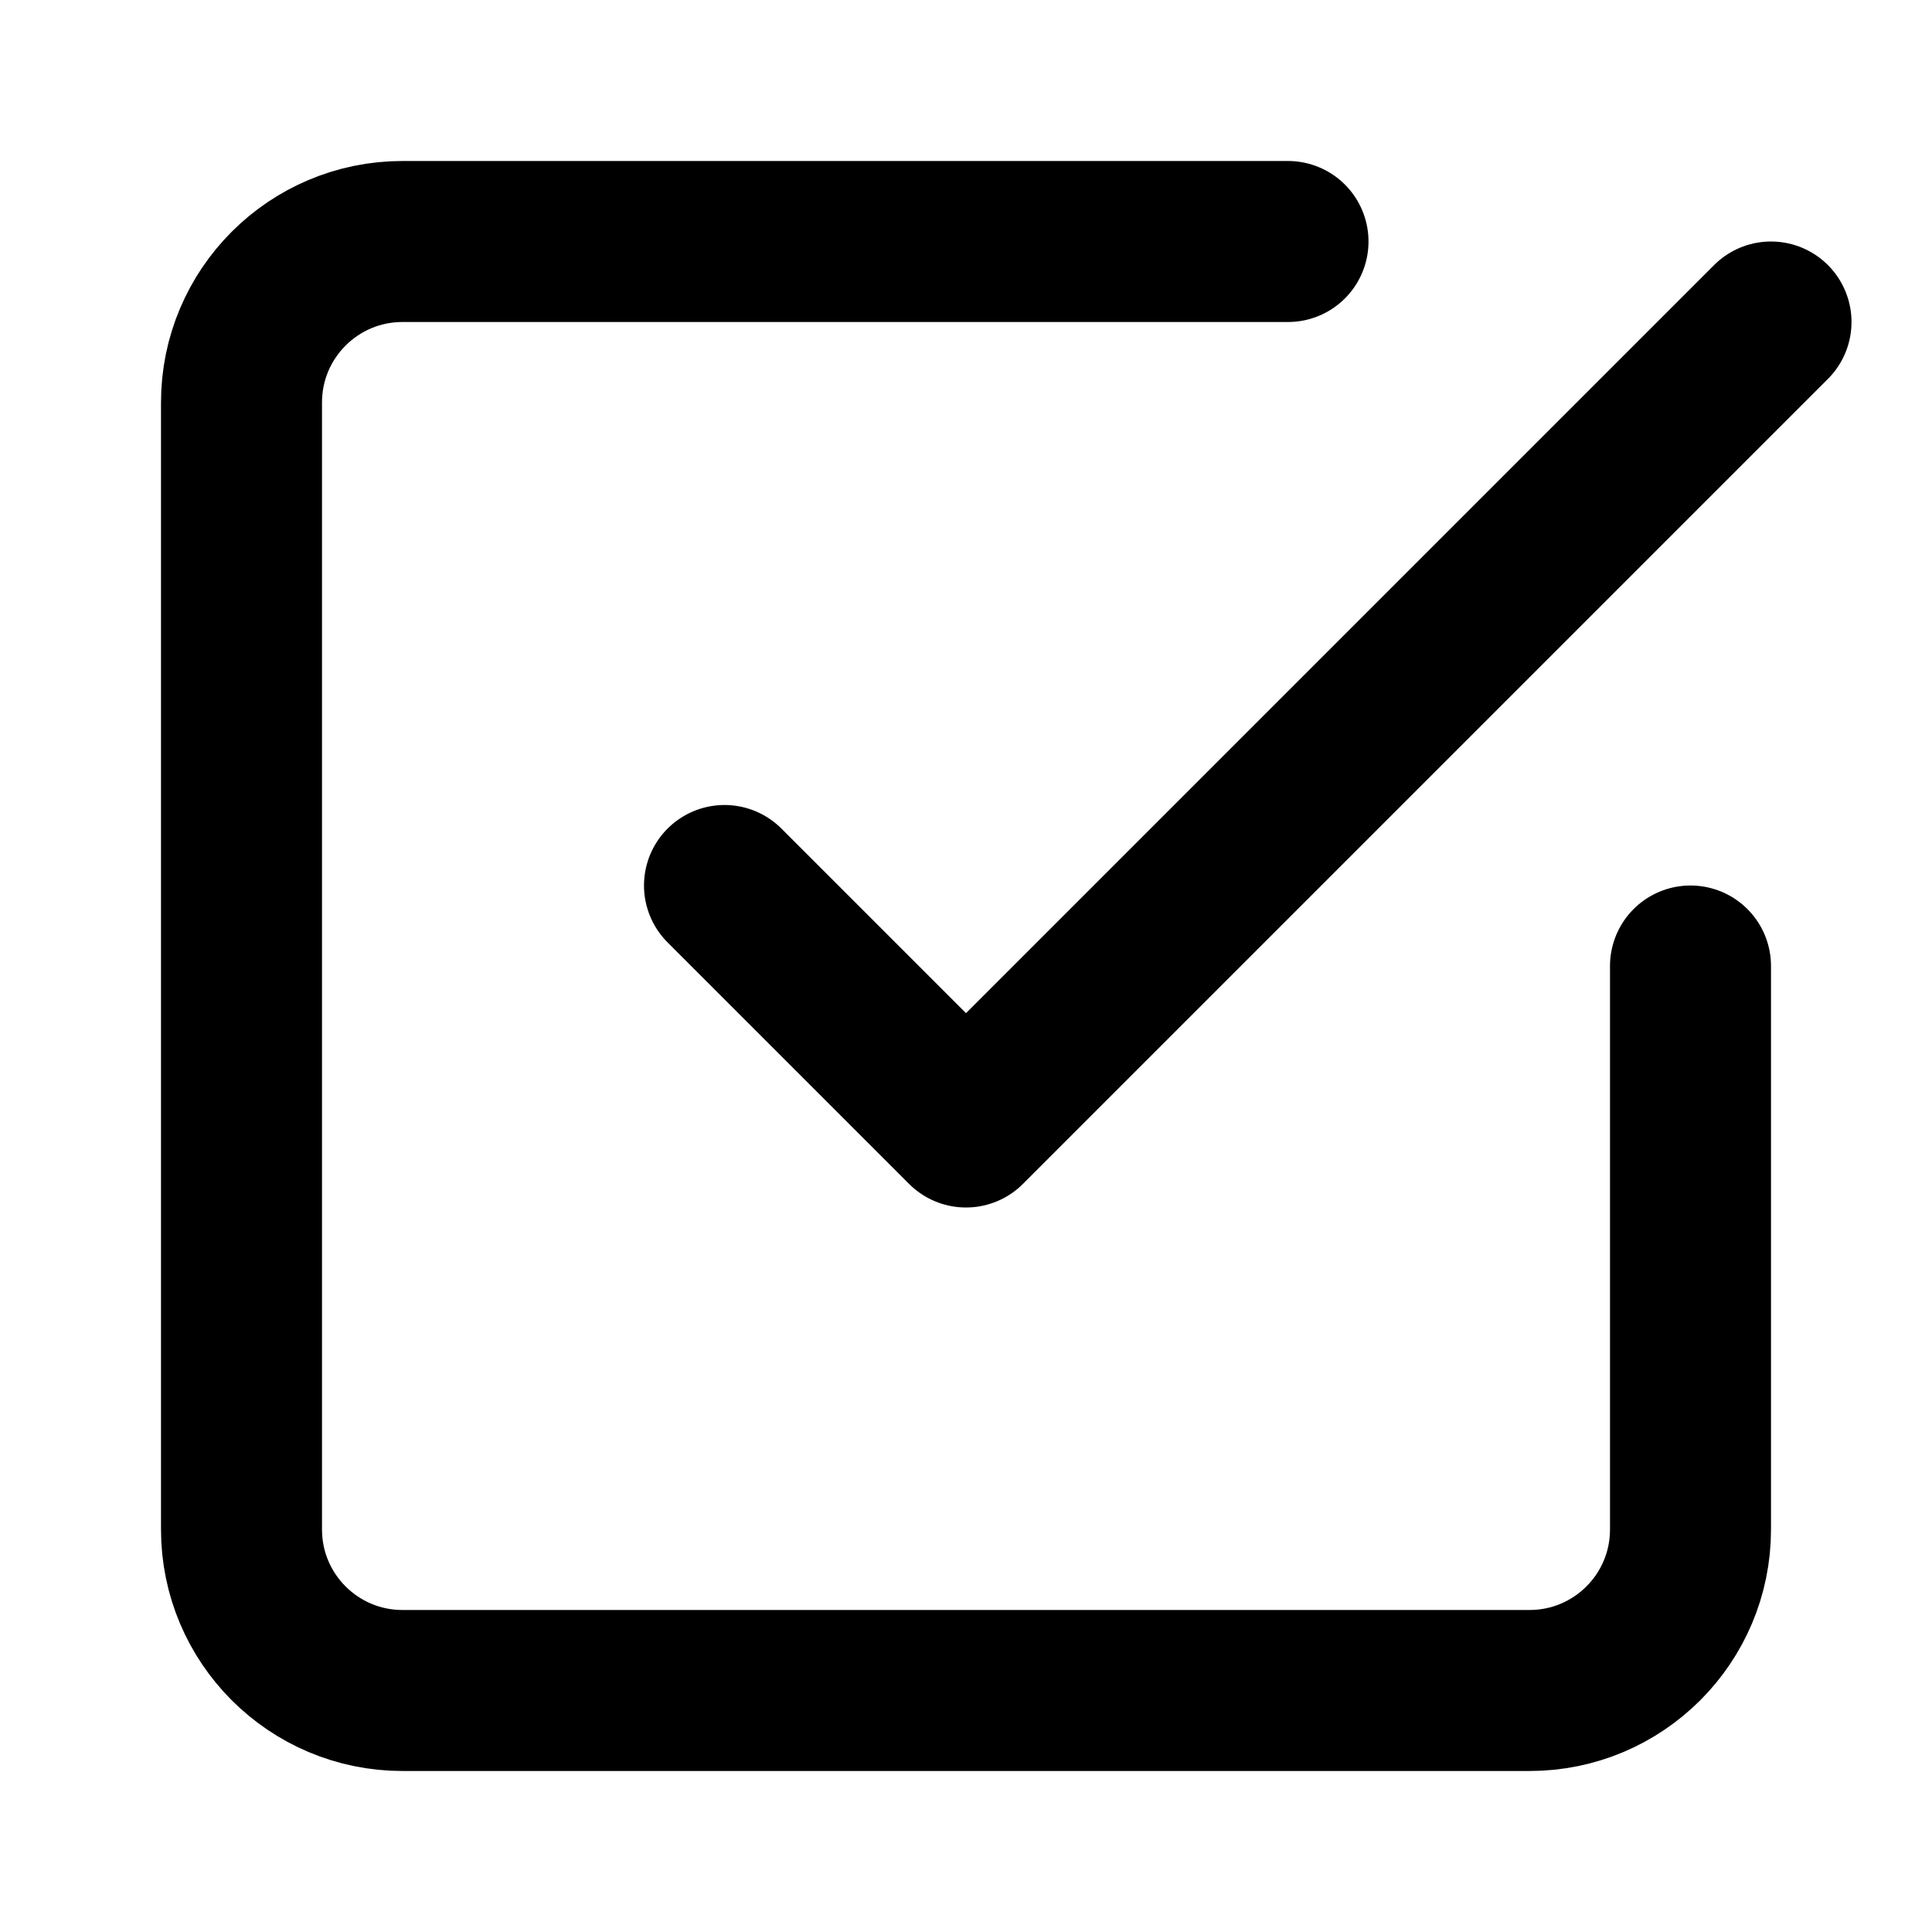
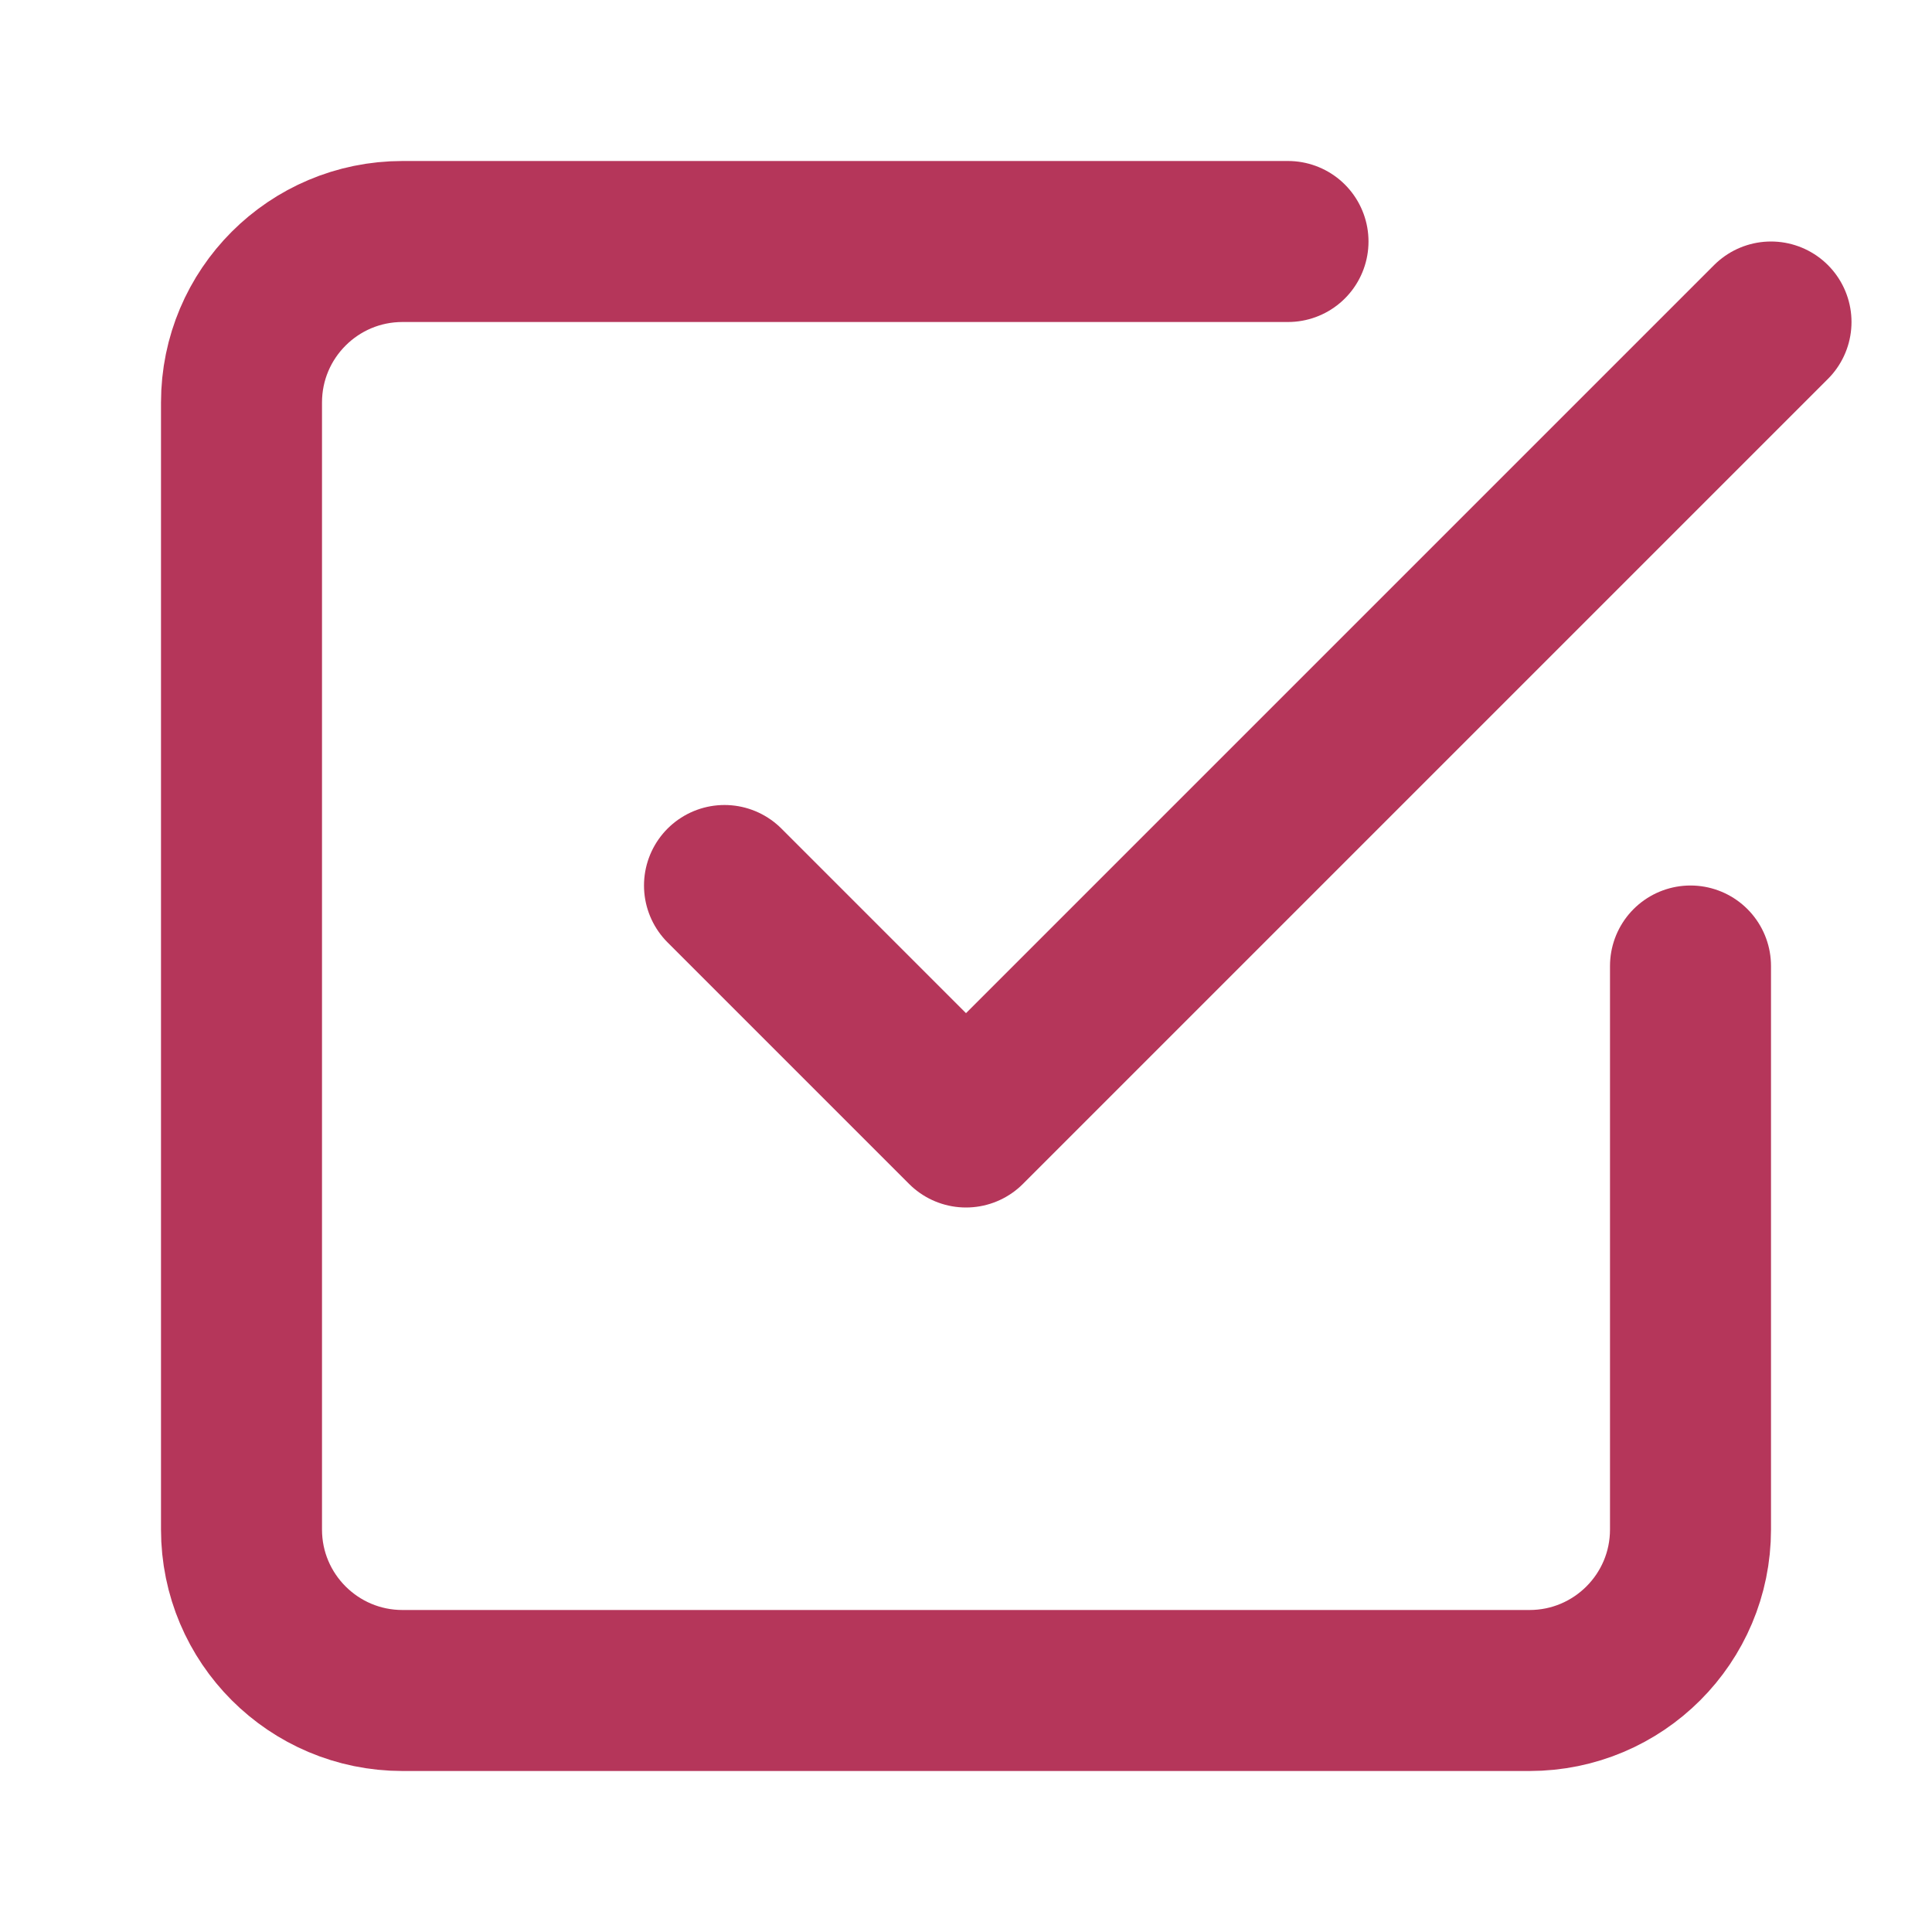
- <svg xmlns="http://www.w3.org/2000/svg" width="24" height="24" viewBox="0 0 24 24" fill="none" stroke="currentColor" stroke-width="2" stroke-linecap="round" stroke-linejoin="round" class="feather feather-check-square">
+ <svg xmlns="http://www.w3.org/2000/svg" stroke=" #b5365a" width="24" height="24" viewBox="0 0 24 24" fill="none" stroke-width="2" stroke-linecap="round" stroke-linejoin="round" class="feather feather-check-square">
  <polyline points="9 11 12 14 22 4" />
  <path d="M21 12v7a2 2 0 0 1-2 2H5a2 2 0 0 1-2-2V5a2 2 0 0 1 2-2h11" />
</svg>
